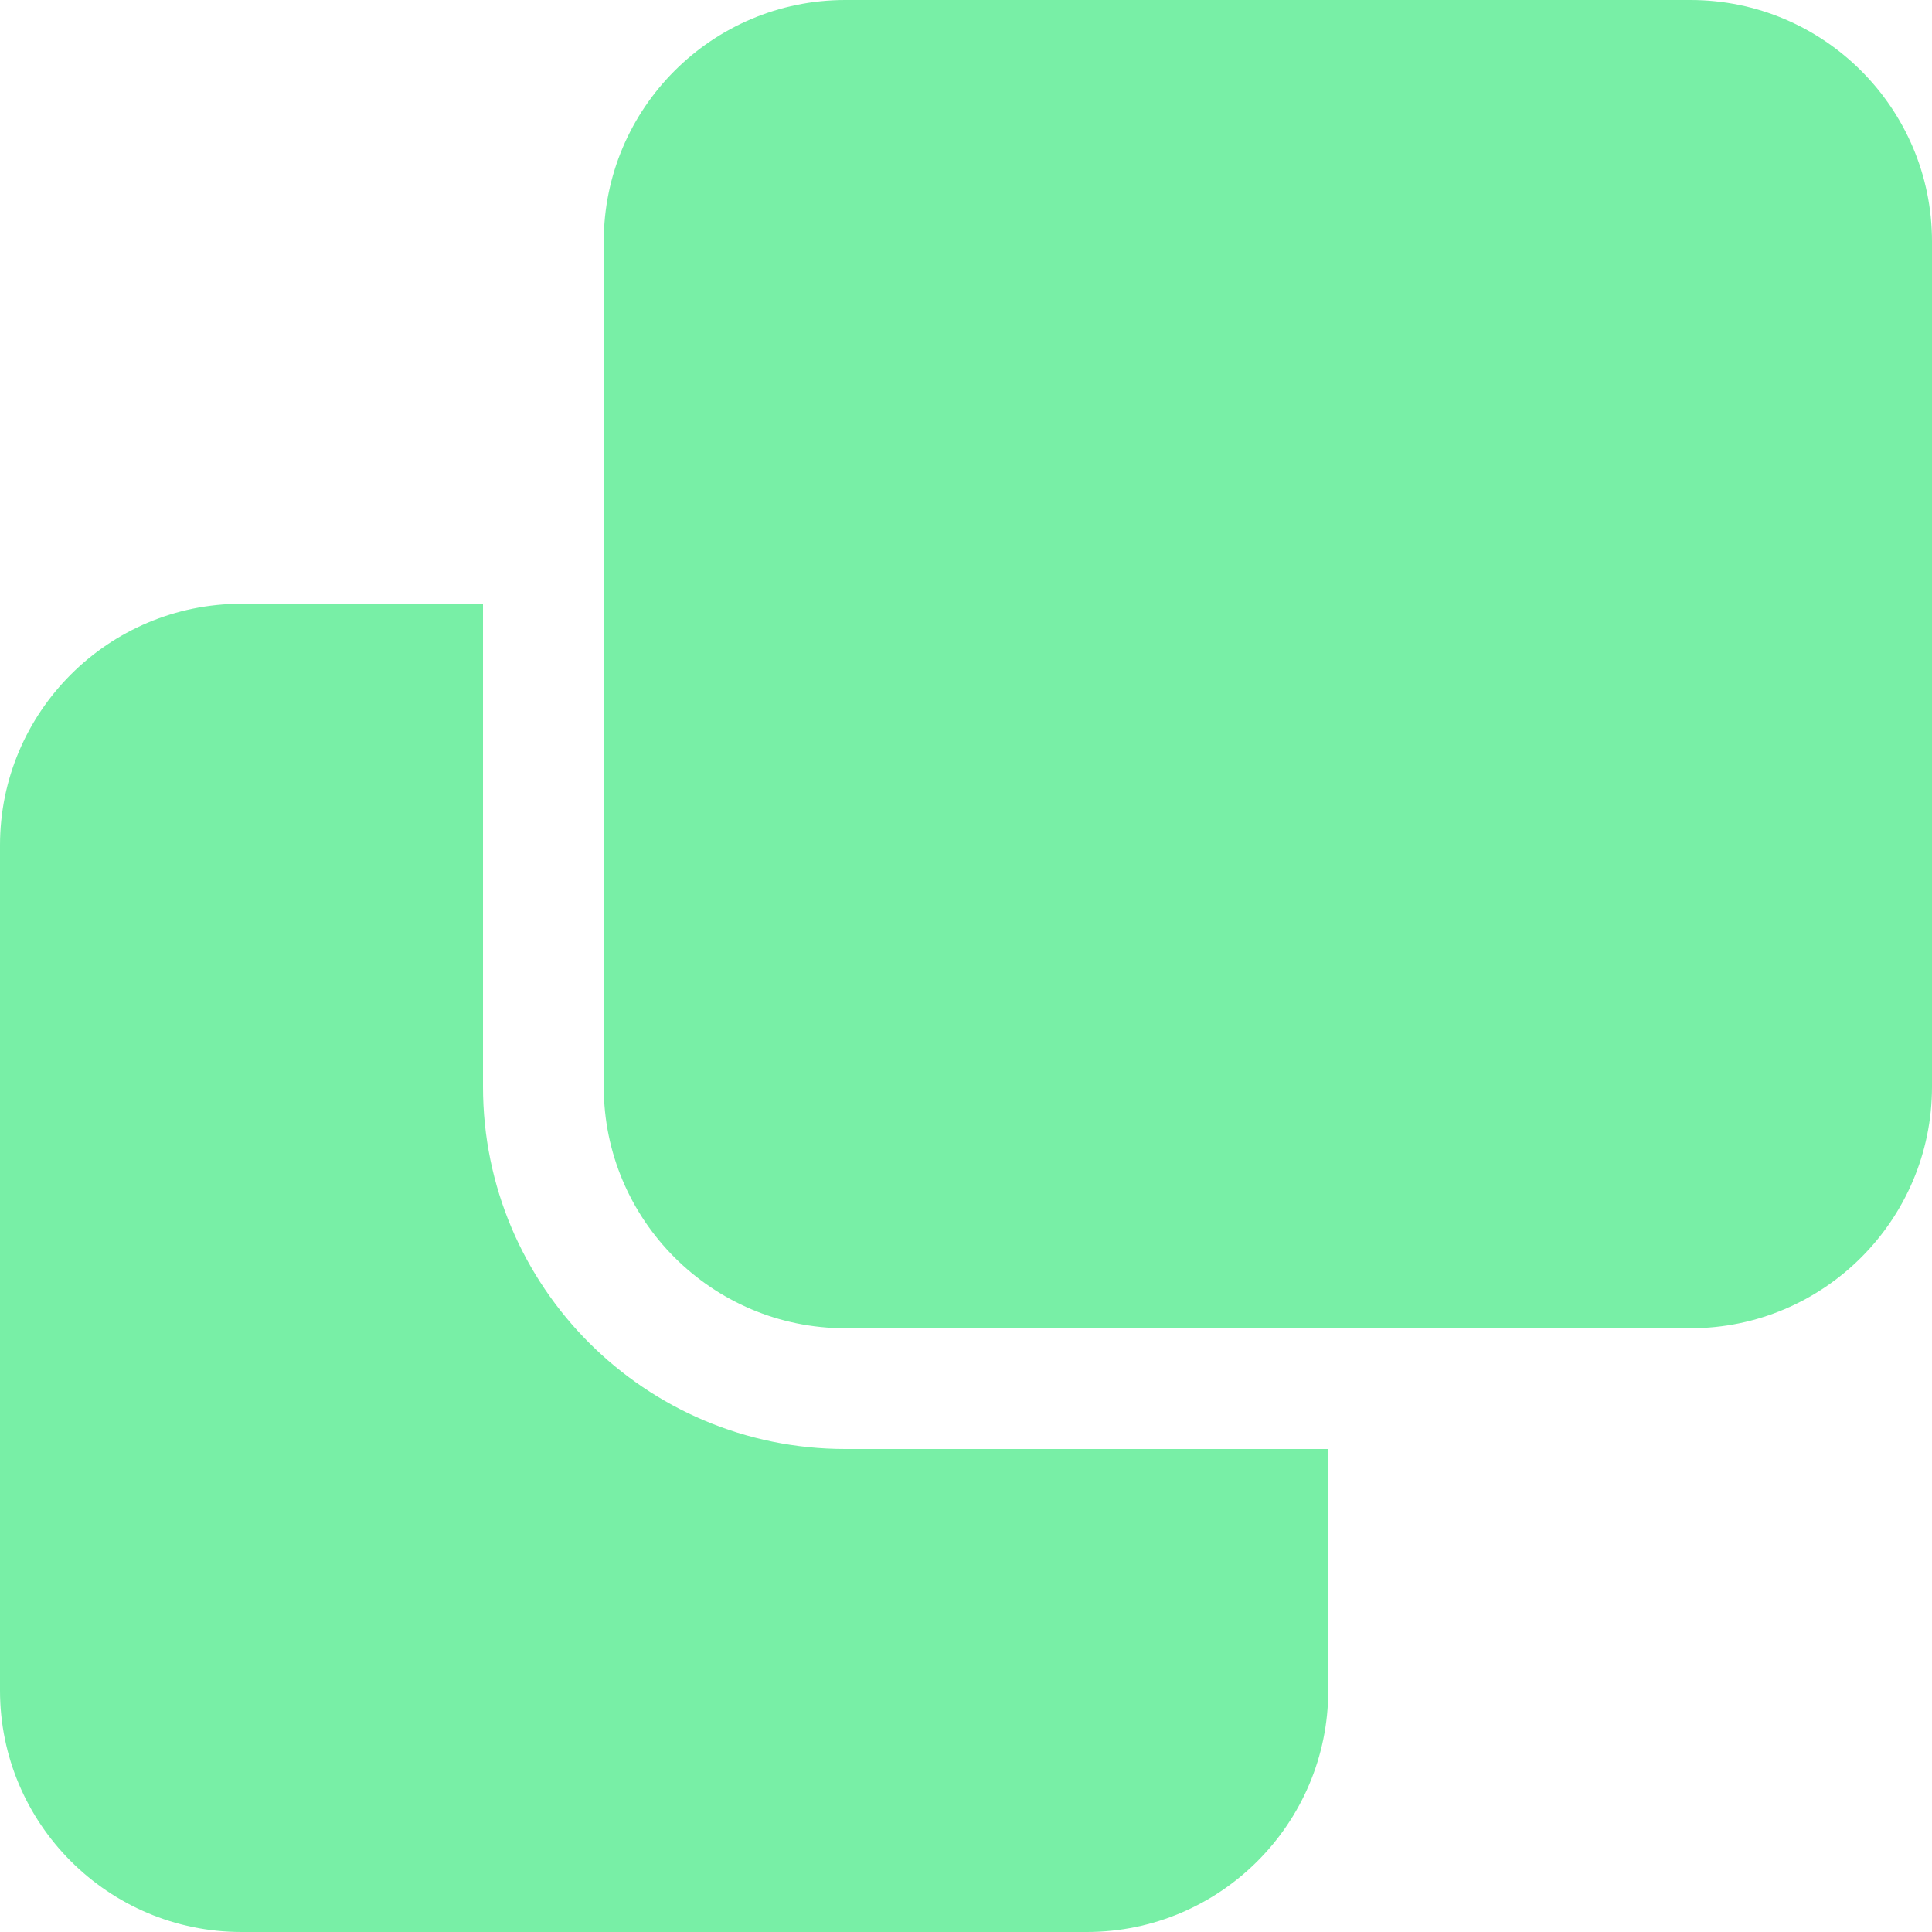
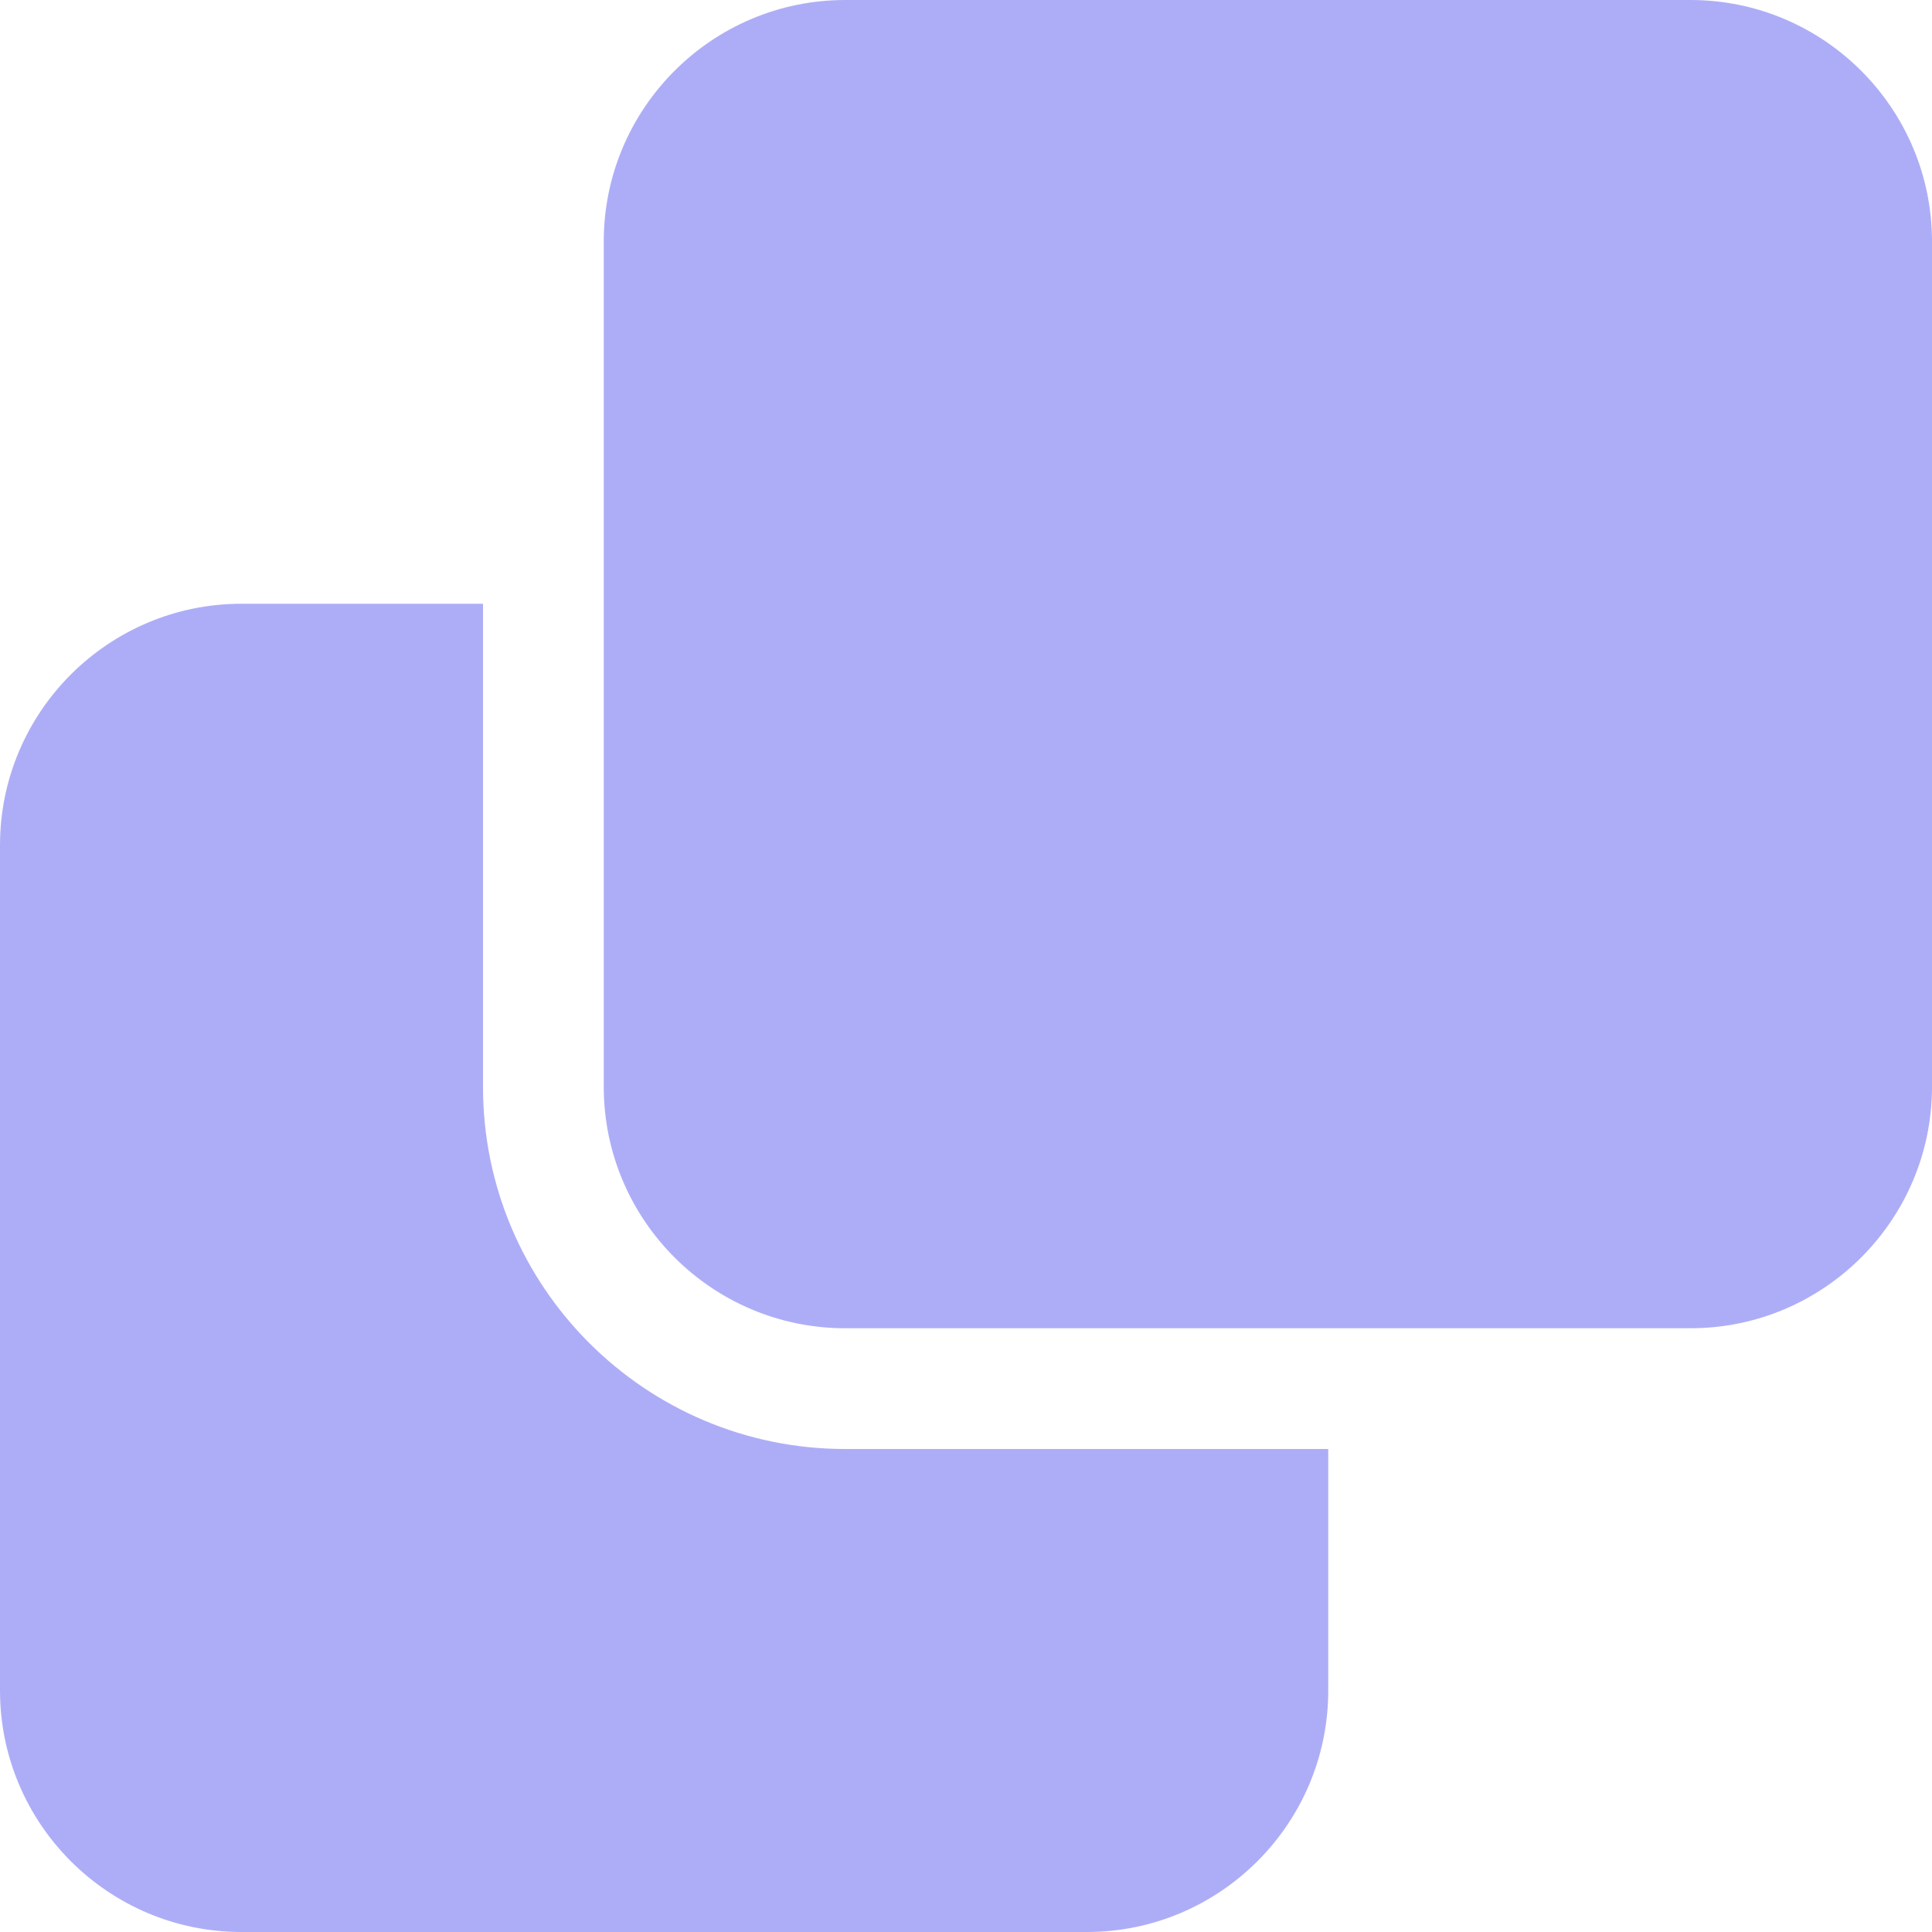
- <svg xmlns="http://www.w3.org/2000/svg" style="fill:rgb(120, 239, 166)" viewBox="0 0 512 512">
+ <svg xmlns="http://www.w3.org/2000/svg" style="fill:rgb(173, 173, 247)" viewBox="0 0 512 512">
  <path d="M0 448c0 35.3 28.7 64 64 64H288c35.3 0 64-28.7 64-64V384H224c-53 0-96-43-96-96V160H64c-35.3 0-64 28.7-64 64V448zm224-96H448c35.3 0 64-28.7 64-64V64c0-35.3-28.7-64-64-64H224c-35.3 0-64 28.7-64 64V288c0 35.3 28.7 64 64 64z" />
</svg>
